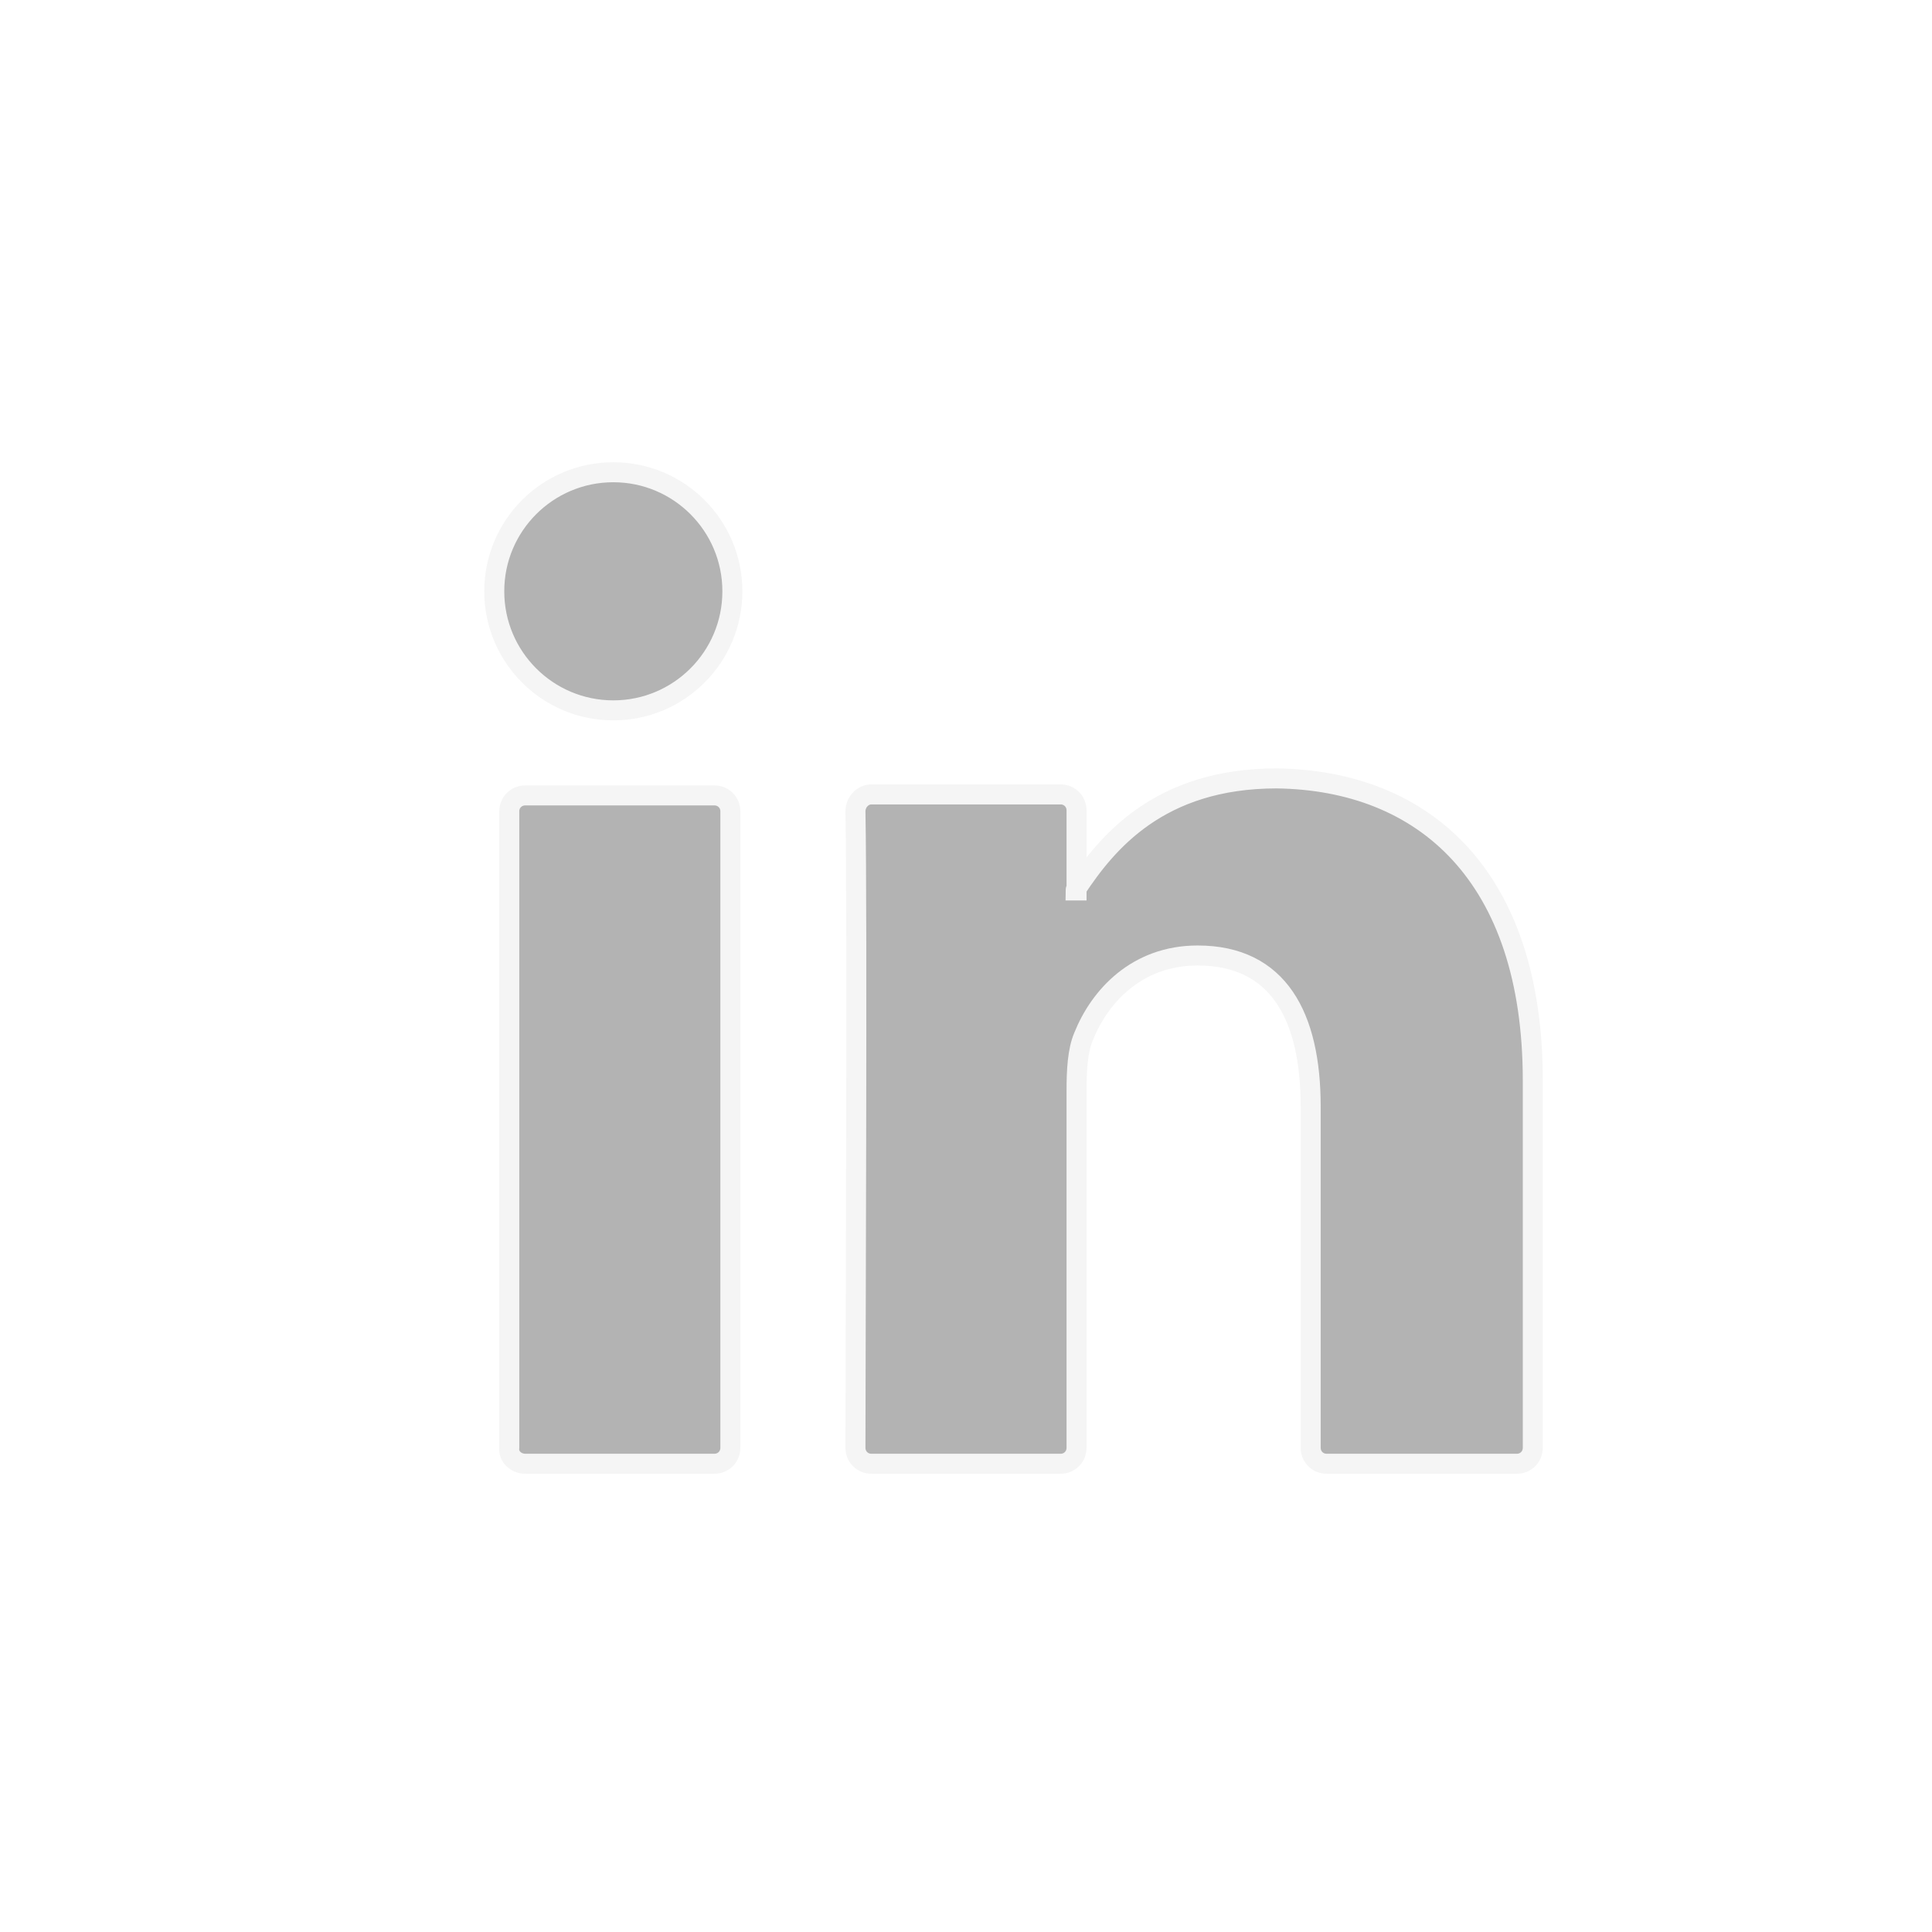
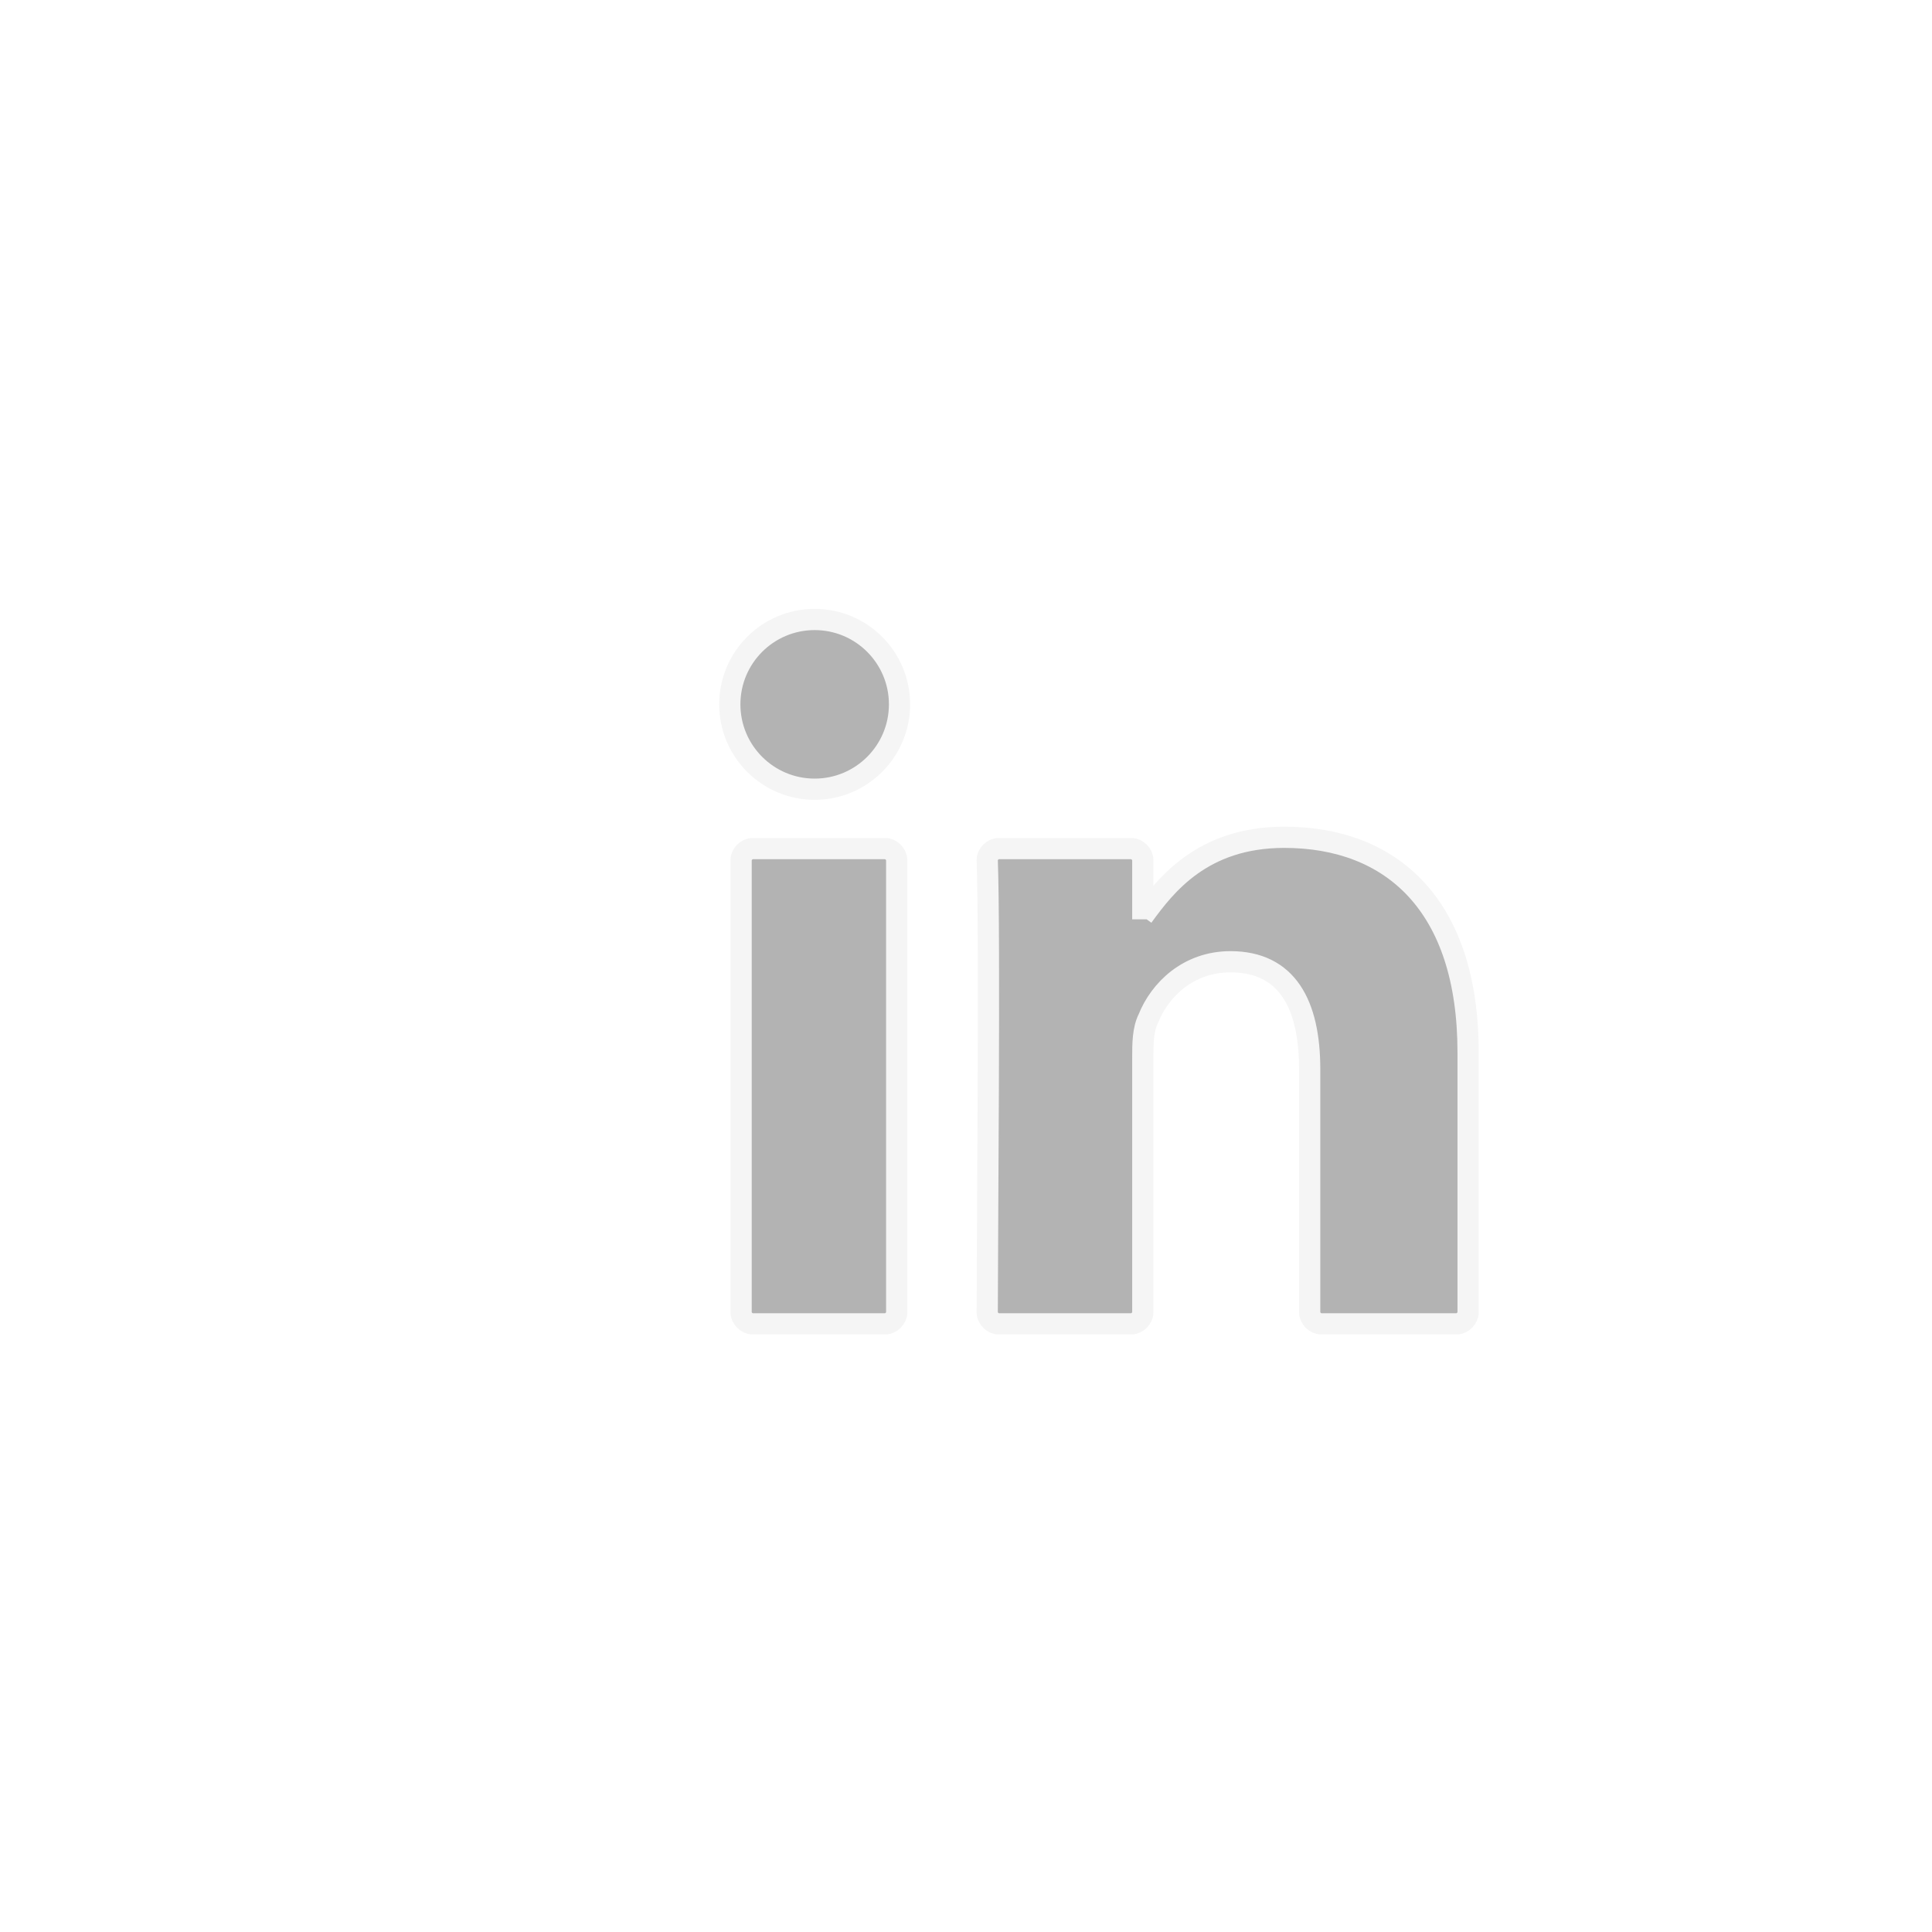
- <svg xmlns="http://www.w3.org/2000/svg" version="1.1" id="Design" x="0px" y="0px" viewBox="0 0 193.1 193.1" style="enable-background:new 0 0 193.1 193.1;" xml:space="preserve">
+ <svg xmlns="http://www.w3.org/2000/svg" version="1.1" id="Design" x="0px" y="0px" viewBox="0 0 68.3 68.3" style="enable-background:new 0 0 68.3 68.3;" xml:space="preserve">
  <style type="text/css">
- 	.st0{fill:#B3B3B3;stroke:#F5F5F5;stroke-width:2;stroke-miterlimit:10;}
+ 	.st0{fill:#B3B3B3;stroke:#F5F5F5;stroke-width:0.75;stroke-miterlimit:10;}
</style>
  <g>
    <g>
      <g>
-         <path class="st0" d="M153.2,108v36.7c0,0.9-0.7,1.6-1.6,1.6h-19c-0.9,0-1.6-0.7-1.6-1.6v-34.1c0-9-3.2-15.1-11.3-15.1     c-6.1,0-9.8,4.1-11.4,8.1c-0.6,1.4-0.7,3.4-0.7,5.4v35.7c0,0.9-0.7,1.6-1.6,1.6H87.1c-0.9,0-1.6-0.7-1.6-1.6     c0-9.1,0.2-53.2,0-63.6c0-0.9,0.7-1.7,1.6-1.7H106c0.9,0,1.6,0.7,1.6,1.6v7.8c0,0.1-0.1,0.1-0.1,0.2h0.1v-0.2c3-4.5,8.2-11,20-11     C142.3,78,153.2,87.5,153.2,108L153.2,108z M52.5,146.3h18.9c0.9,0,1.6-0.7,1.6-1.6V81.1c0-0.9-0.7-1.6-1.6-1.6H52.5     c-0.9,0-1.6,0.7-1.6,1.6v63.6C50.8,145.6,51.6,146.3,52.5,146.3z" />
+         <path class="st0" d="M51.9,37.2v9.2c0,0.2-0.2,0.4-0.4,0.4h-4.8c-0.2,0-0.4-0.2-0.4-0.4v-8.6c0-2.3-0.8-3.8-2.8-3.8     c-1.5,0-2.5,1-2.9,2c-0.2,0.4-0.2,0.9-0.2,1.4v9c0,0.2-0.2,0.4-0.4,0.4h-4.7c-0.2,0-0.4-0.2-0.4-0.4c0-2.3,0.1-13.4,0-16     c0-0.2,0.2-0.4,0.4-0.4h4.7c0.2,0,0.4,0.2,0.4,0.4v2c0,0,0,0,0,0.1h0v-0.1c0.8-1.1,2.1-2.8,5-2.8C49.2,29.6,51.9,32,51.9,37.2     L51.9,37.2z M26.6,46.8h4.7c0.2,0,0.4-0.2,0.4-0.4v-16c0-0.2-0.2-0.4-0.4-0.4h-4.7c-0.2,0-0.4,0.2-0.4,0.4v16     C26.2,46.6,26.4,46.8,26.6,46.8z" />
      </g>
    </g>
    <g>
-       <ellipse class="st0" cx="61.3" cy="59.1" rx="11.9" ry="11.9" />
+       <ellipse class="st0" cx="28.8" cy="24.9" rx="3" ry="3" />
    </g>
  </g>
</svg>
